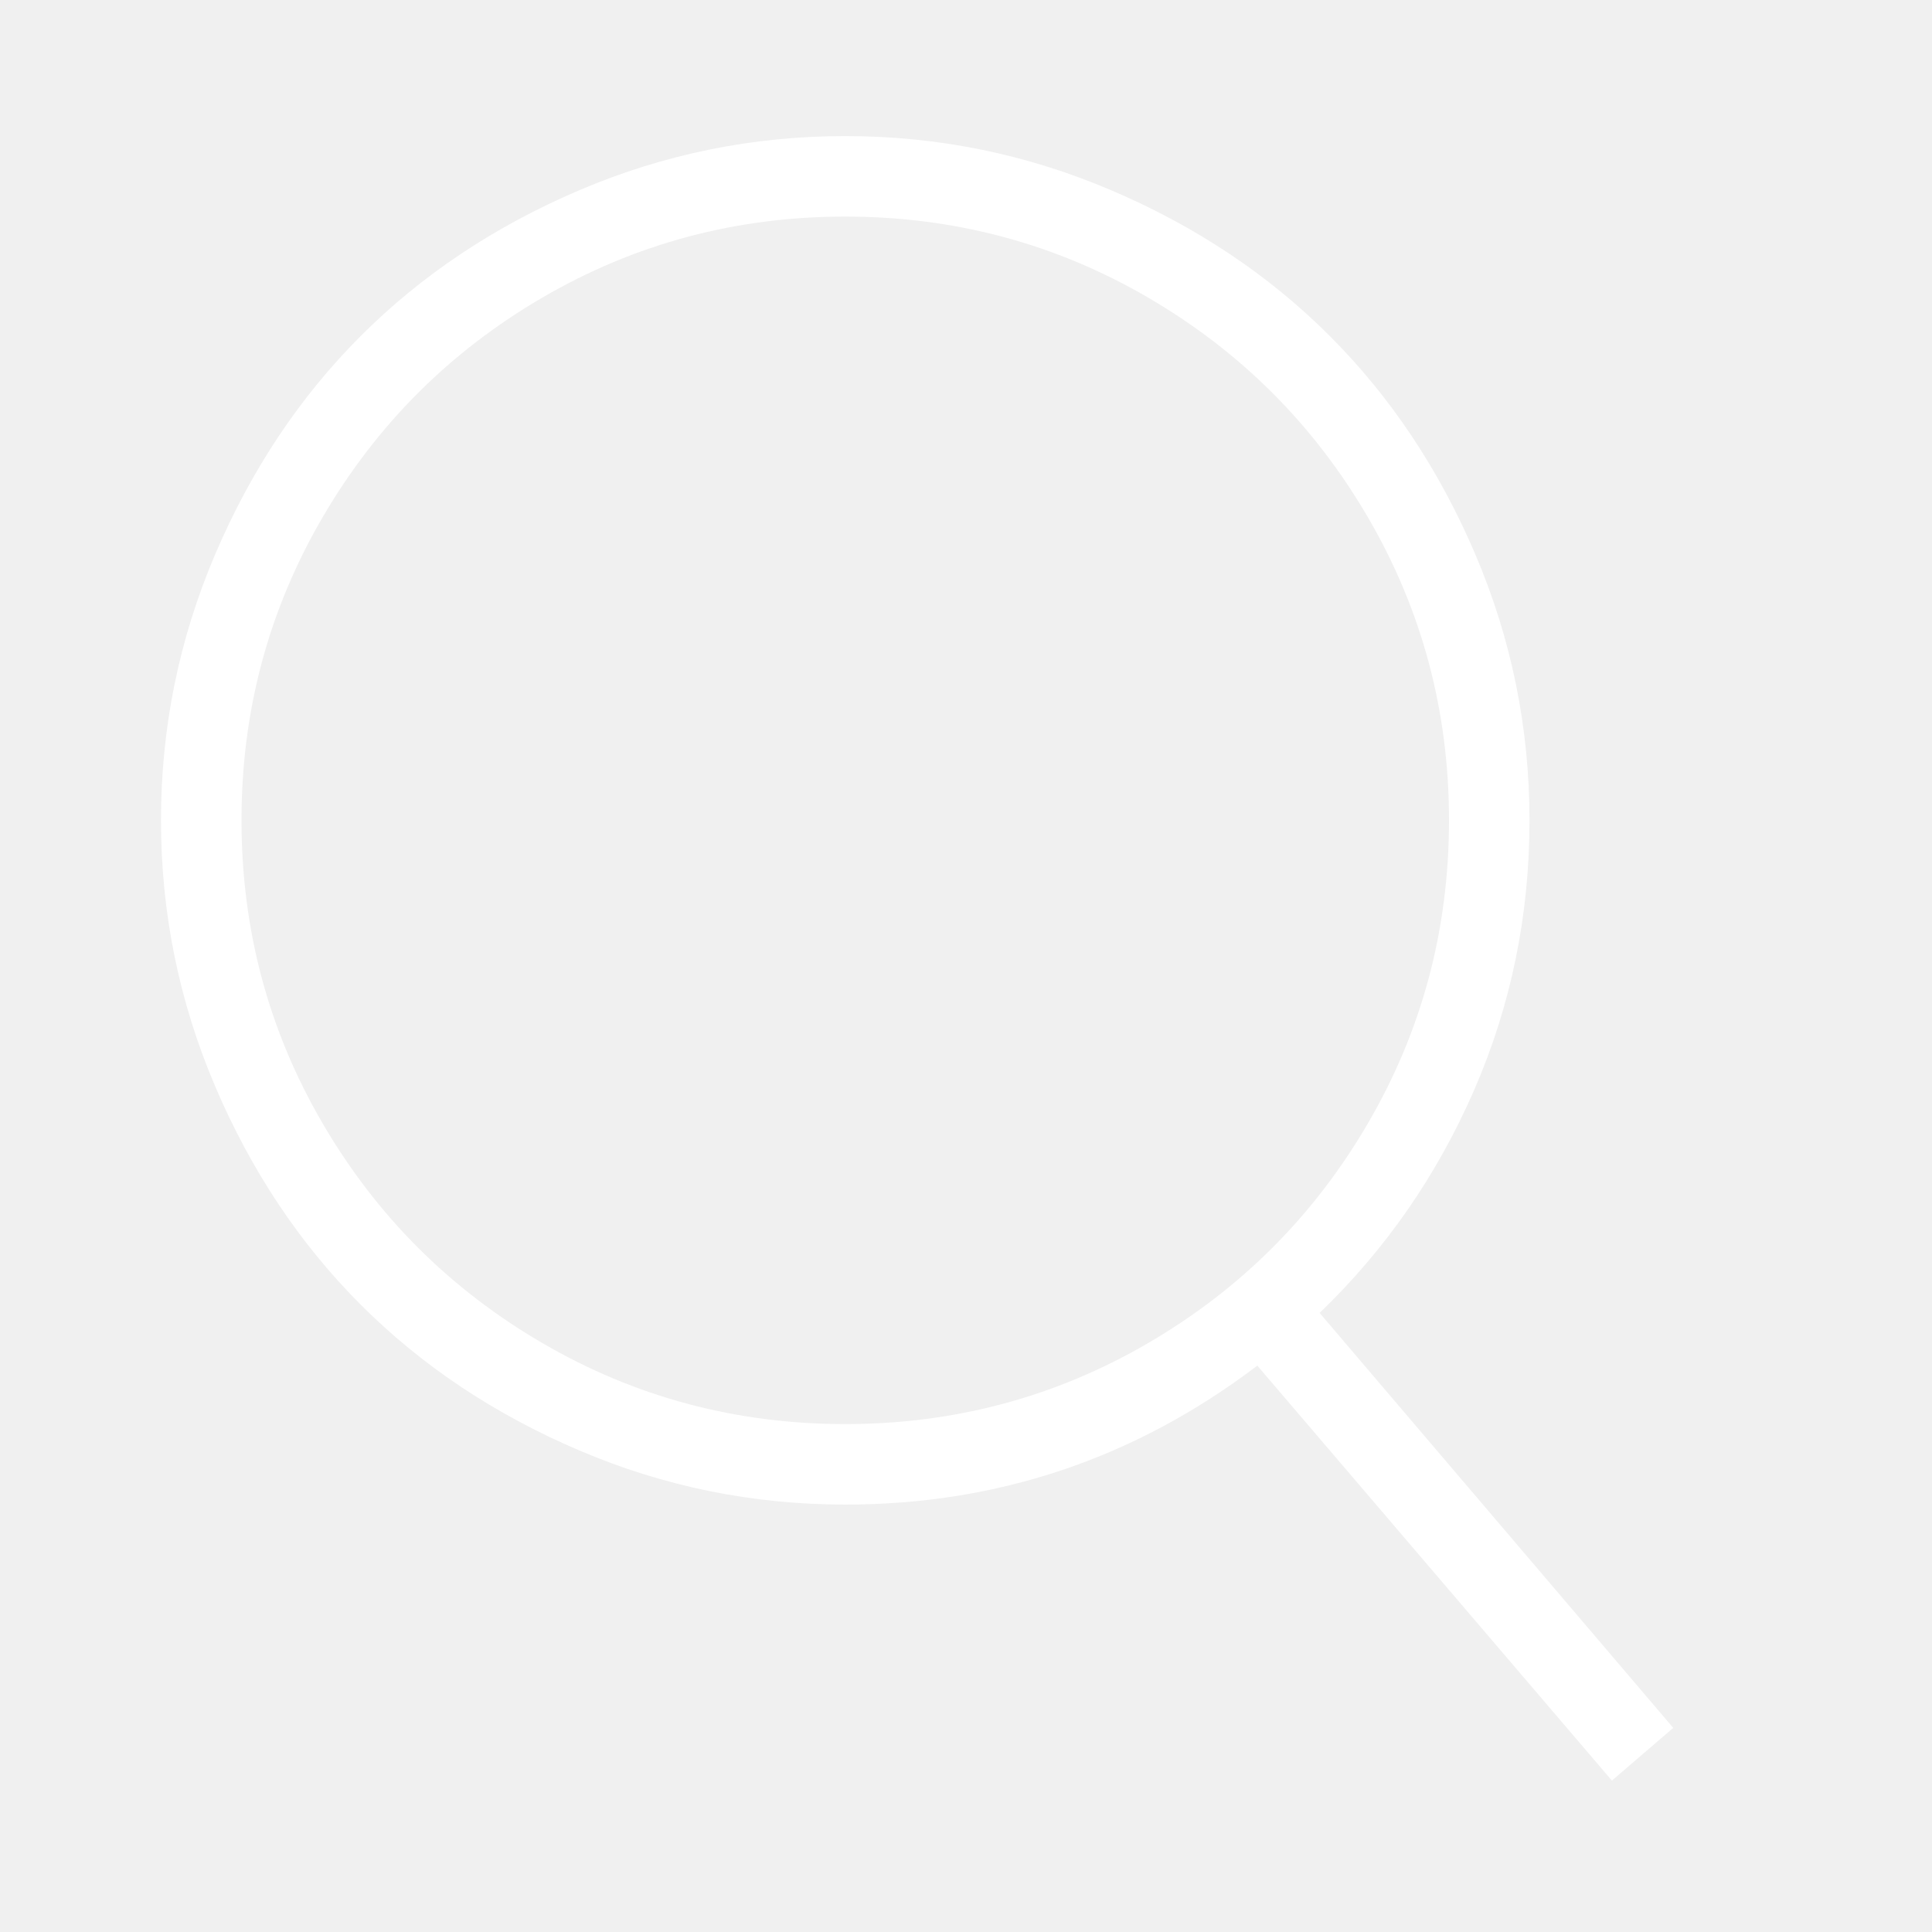
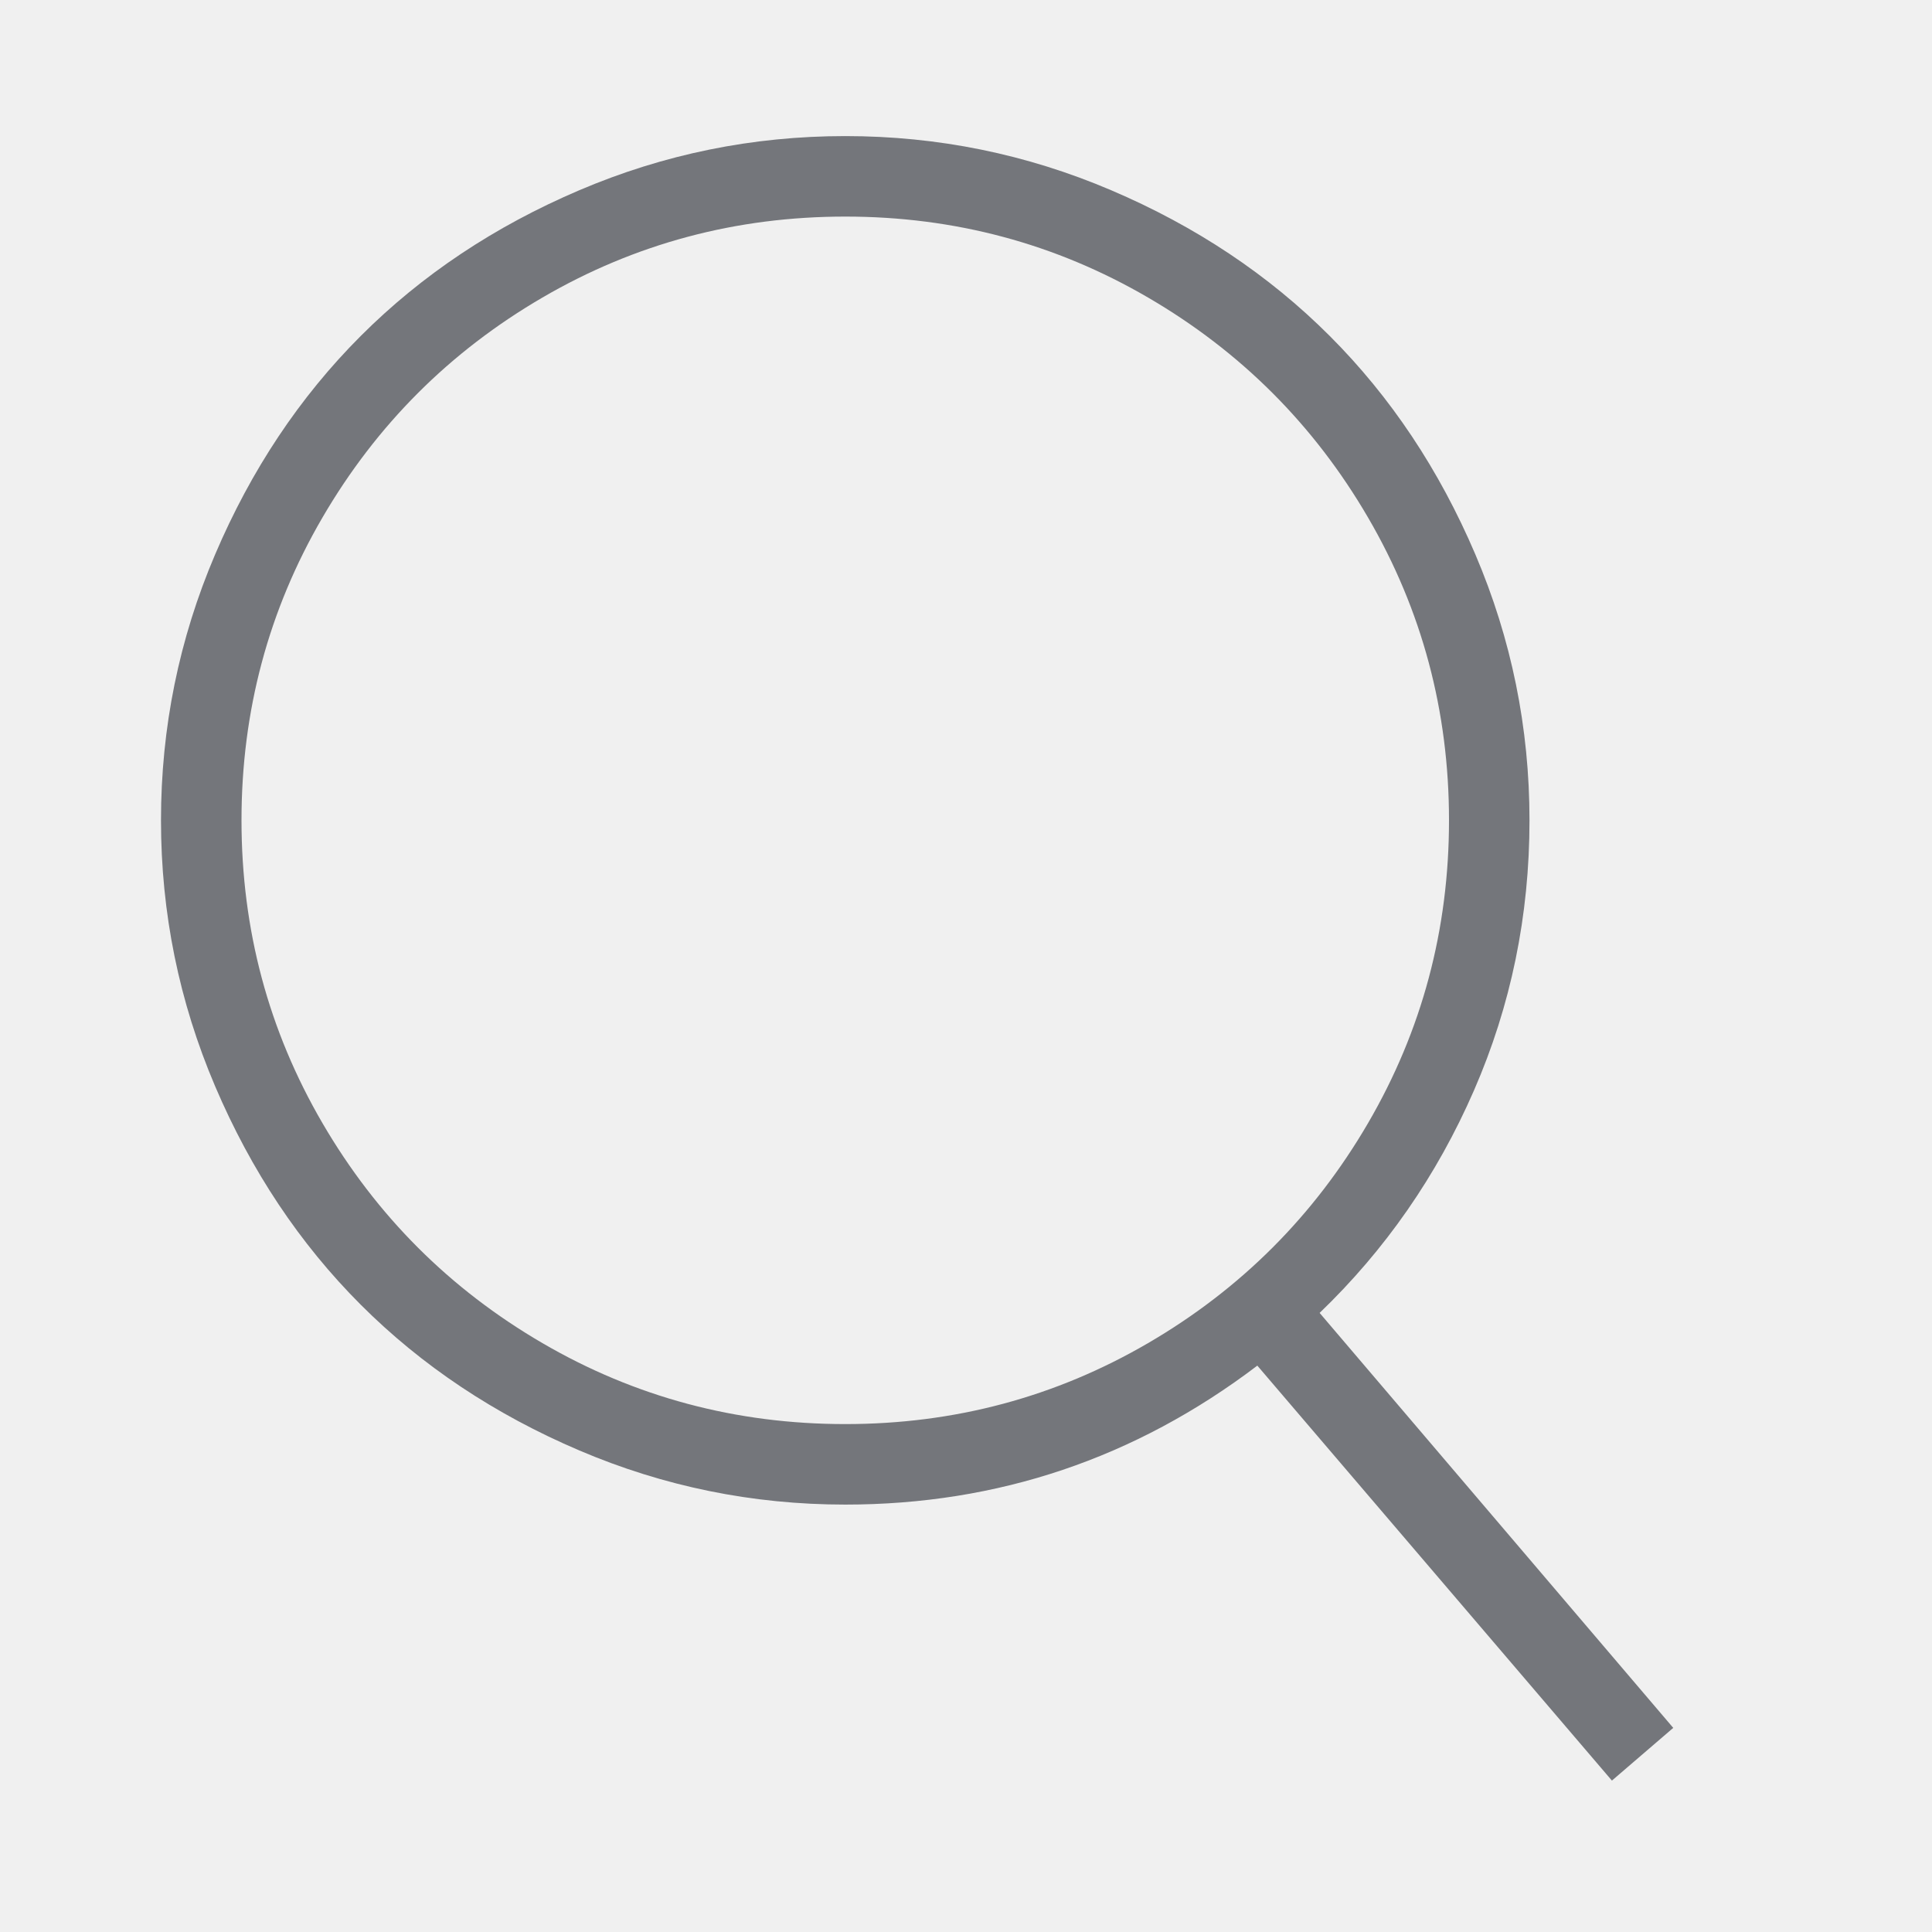
<svg xmlns="http://www.w3.org/2000/svg" viewBox="0 0 512 512">
-   <path d="M349.714 347.937l93.714 109.969-16.254 13.969-93.969-109.969q-48.508 36.825-109.207 36.825-36.826 0-70.476-14.349t-57.905-38.603-38.603-57.905-14.349-70.476 14.349-70.476 38.603-57.905 57.905-38.603 70.476-14.349 70.476 14.349 57.905 38.603 38.603 57.905 14.349 70.476q0 37.841-14.73 71.619t-40.889 58.921zM224 377.397q43.428 0 80.254-21.461t58.286-58.286 21.461-80.254-21.461-80.254-58.286-58.285-80.254-21.46-80.254 21.46-58.285 58.285-21.46 80.254 21.46 80.254 58.285 58.286 80.254 21.461z" fill="#ffffff" fill-rule="evenodd" />
+   <path d="M349.714 347.937l93.714 109.969-16.254 13.969-93.969-109.969q-48.508 36.825-109.207 36.825-36.826 0-70.476-14.349t-57.905-38.603-38.603-57.905-14.349-70.476 14.349-70.476 38.603-57.905 57.905-38.603 70.476-14.349 70.476 14.349 57.905 38.603 38.603 57.905 14.349 70.476q0 37.841-14.73 71.619t-40.889 58.921zM224 377.397q43.428 0 80.254-21.461t58.286-58.286 21.461-80.254-21.461-80.254-58.286-58.285-80.254-21.46-80.254 21.46-58.285 58.285-21.46 80.254 21.46 80.254 58.285 58.286 80.254 21.461z" fill="#74767B" fill-rule="evenodd" />
</svg>
